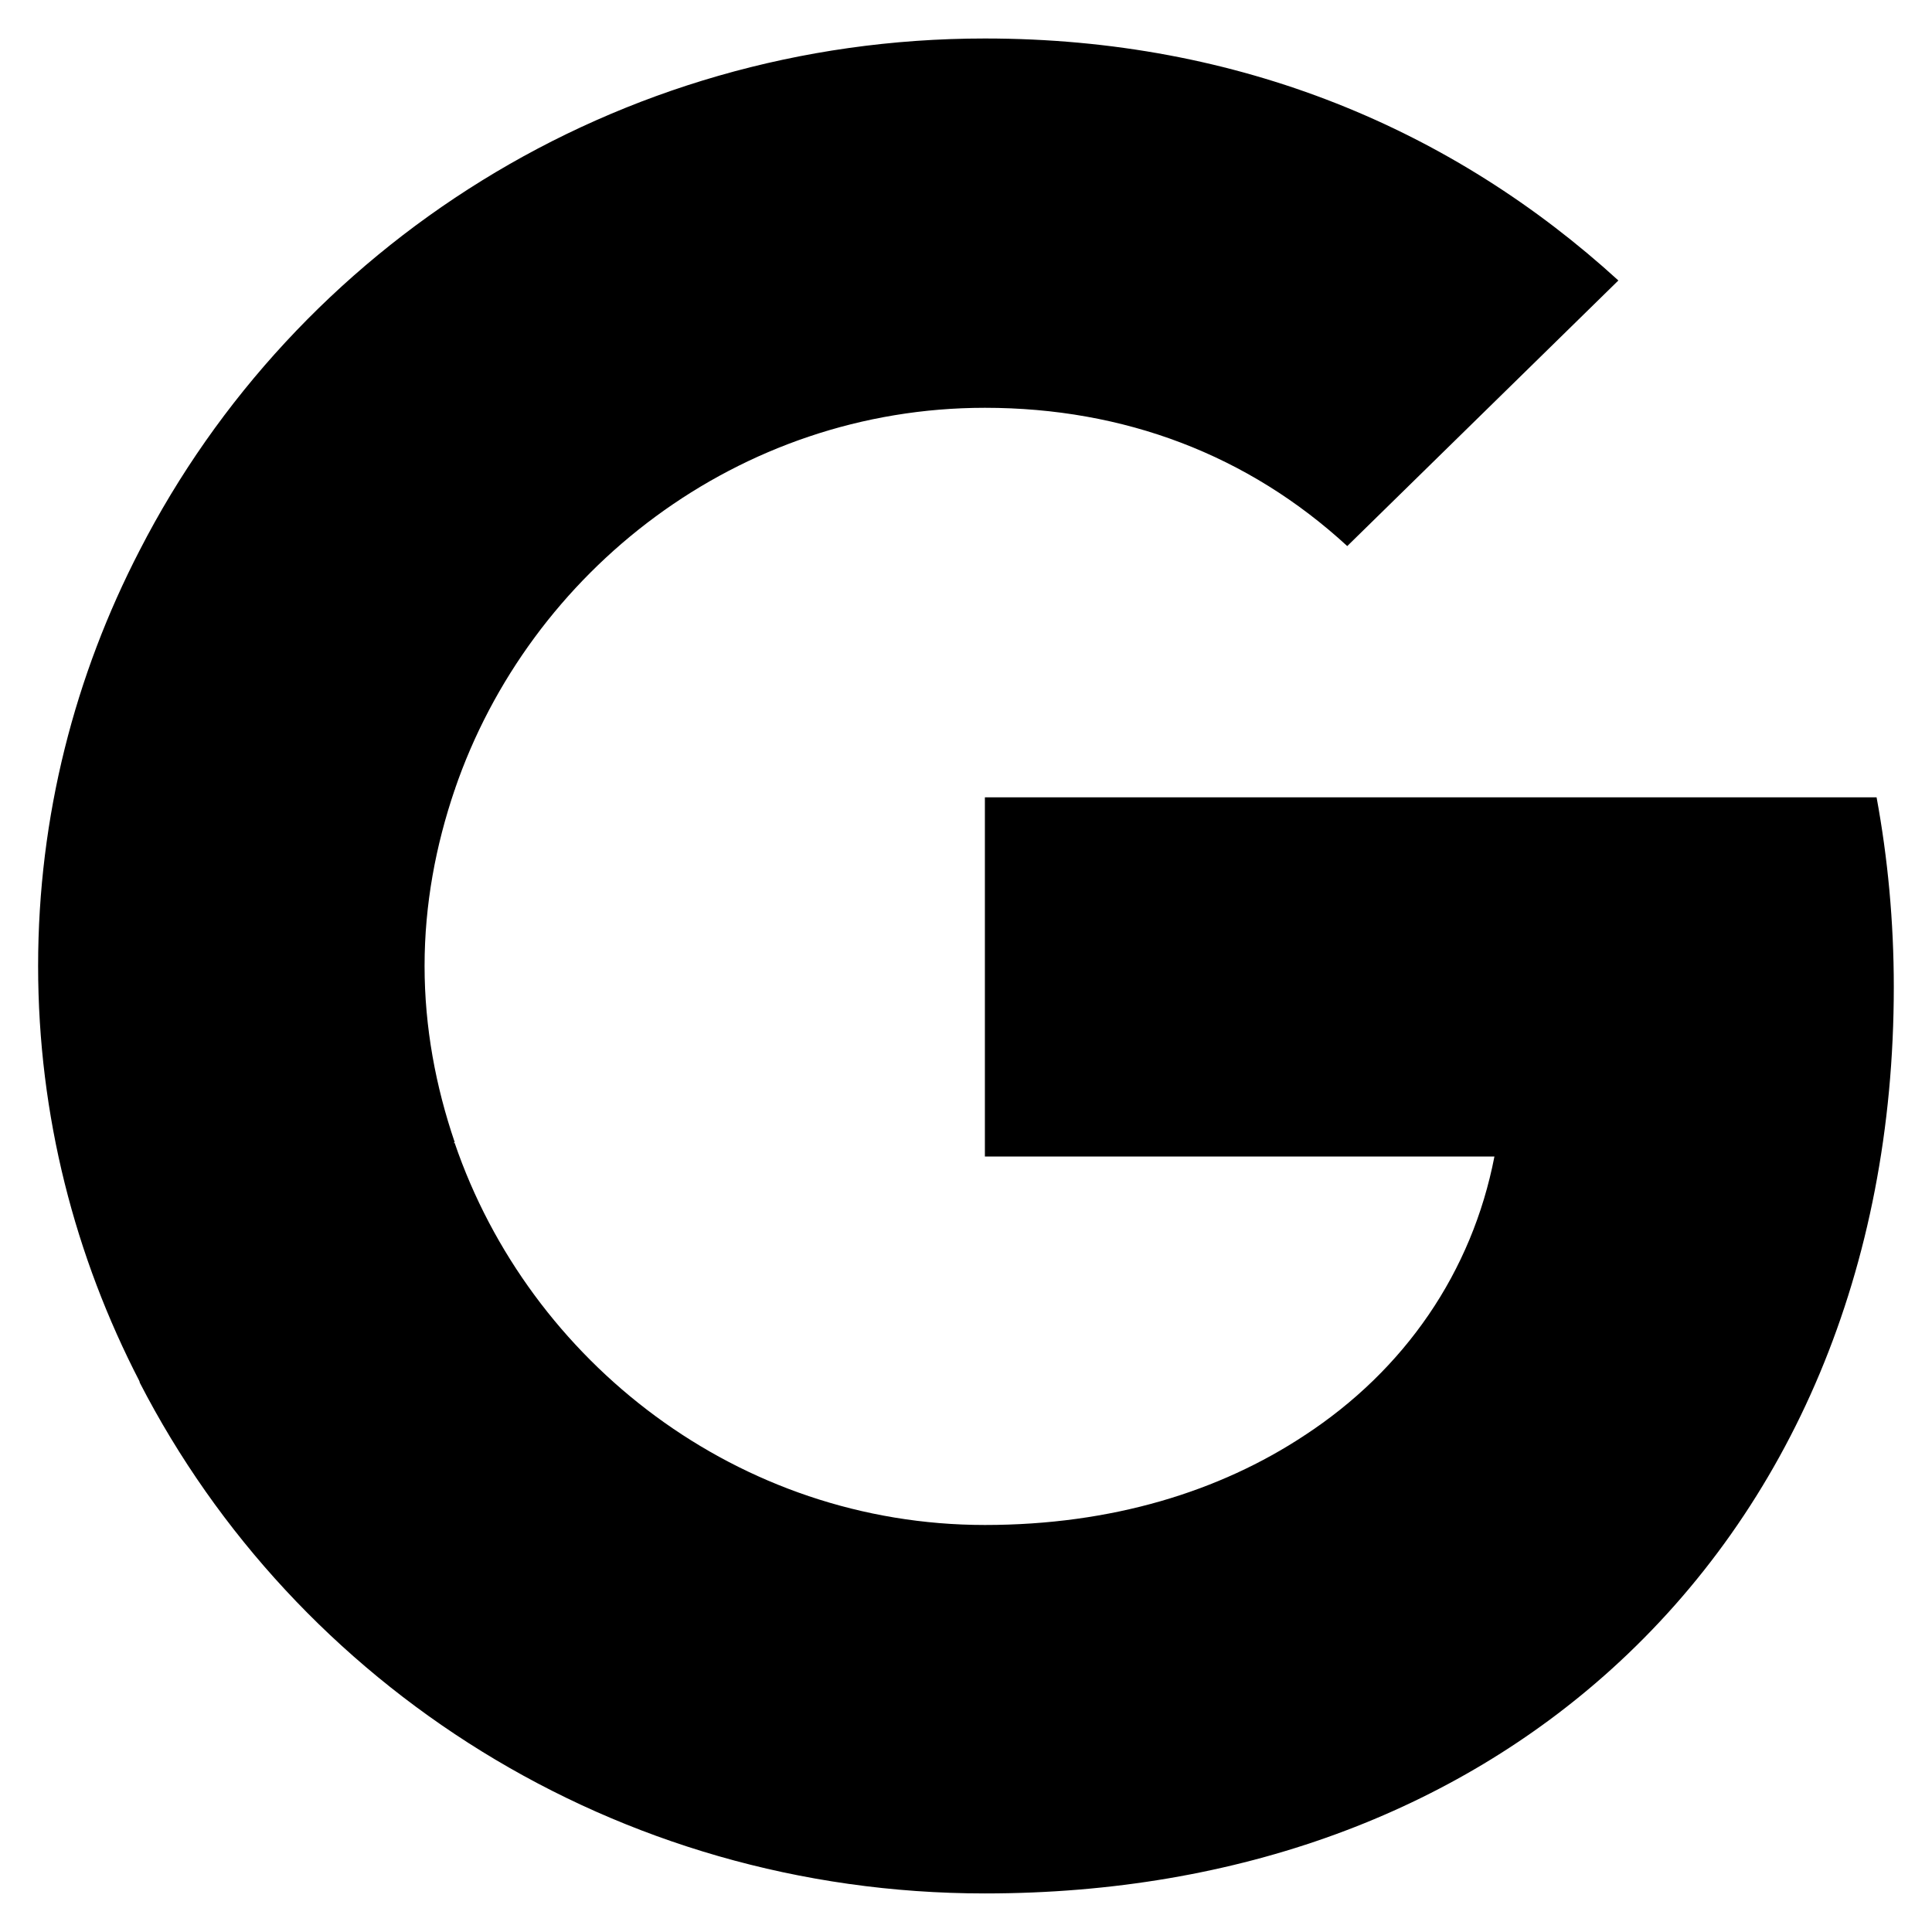
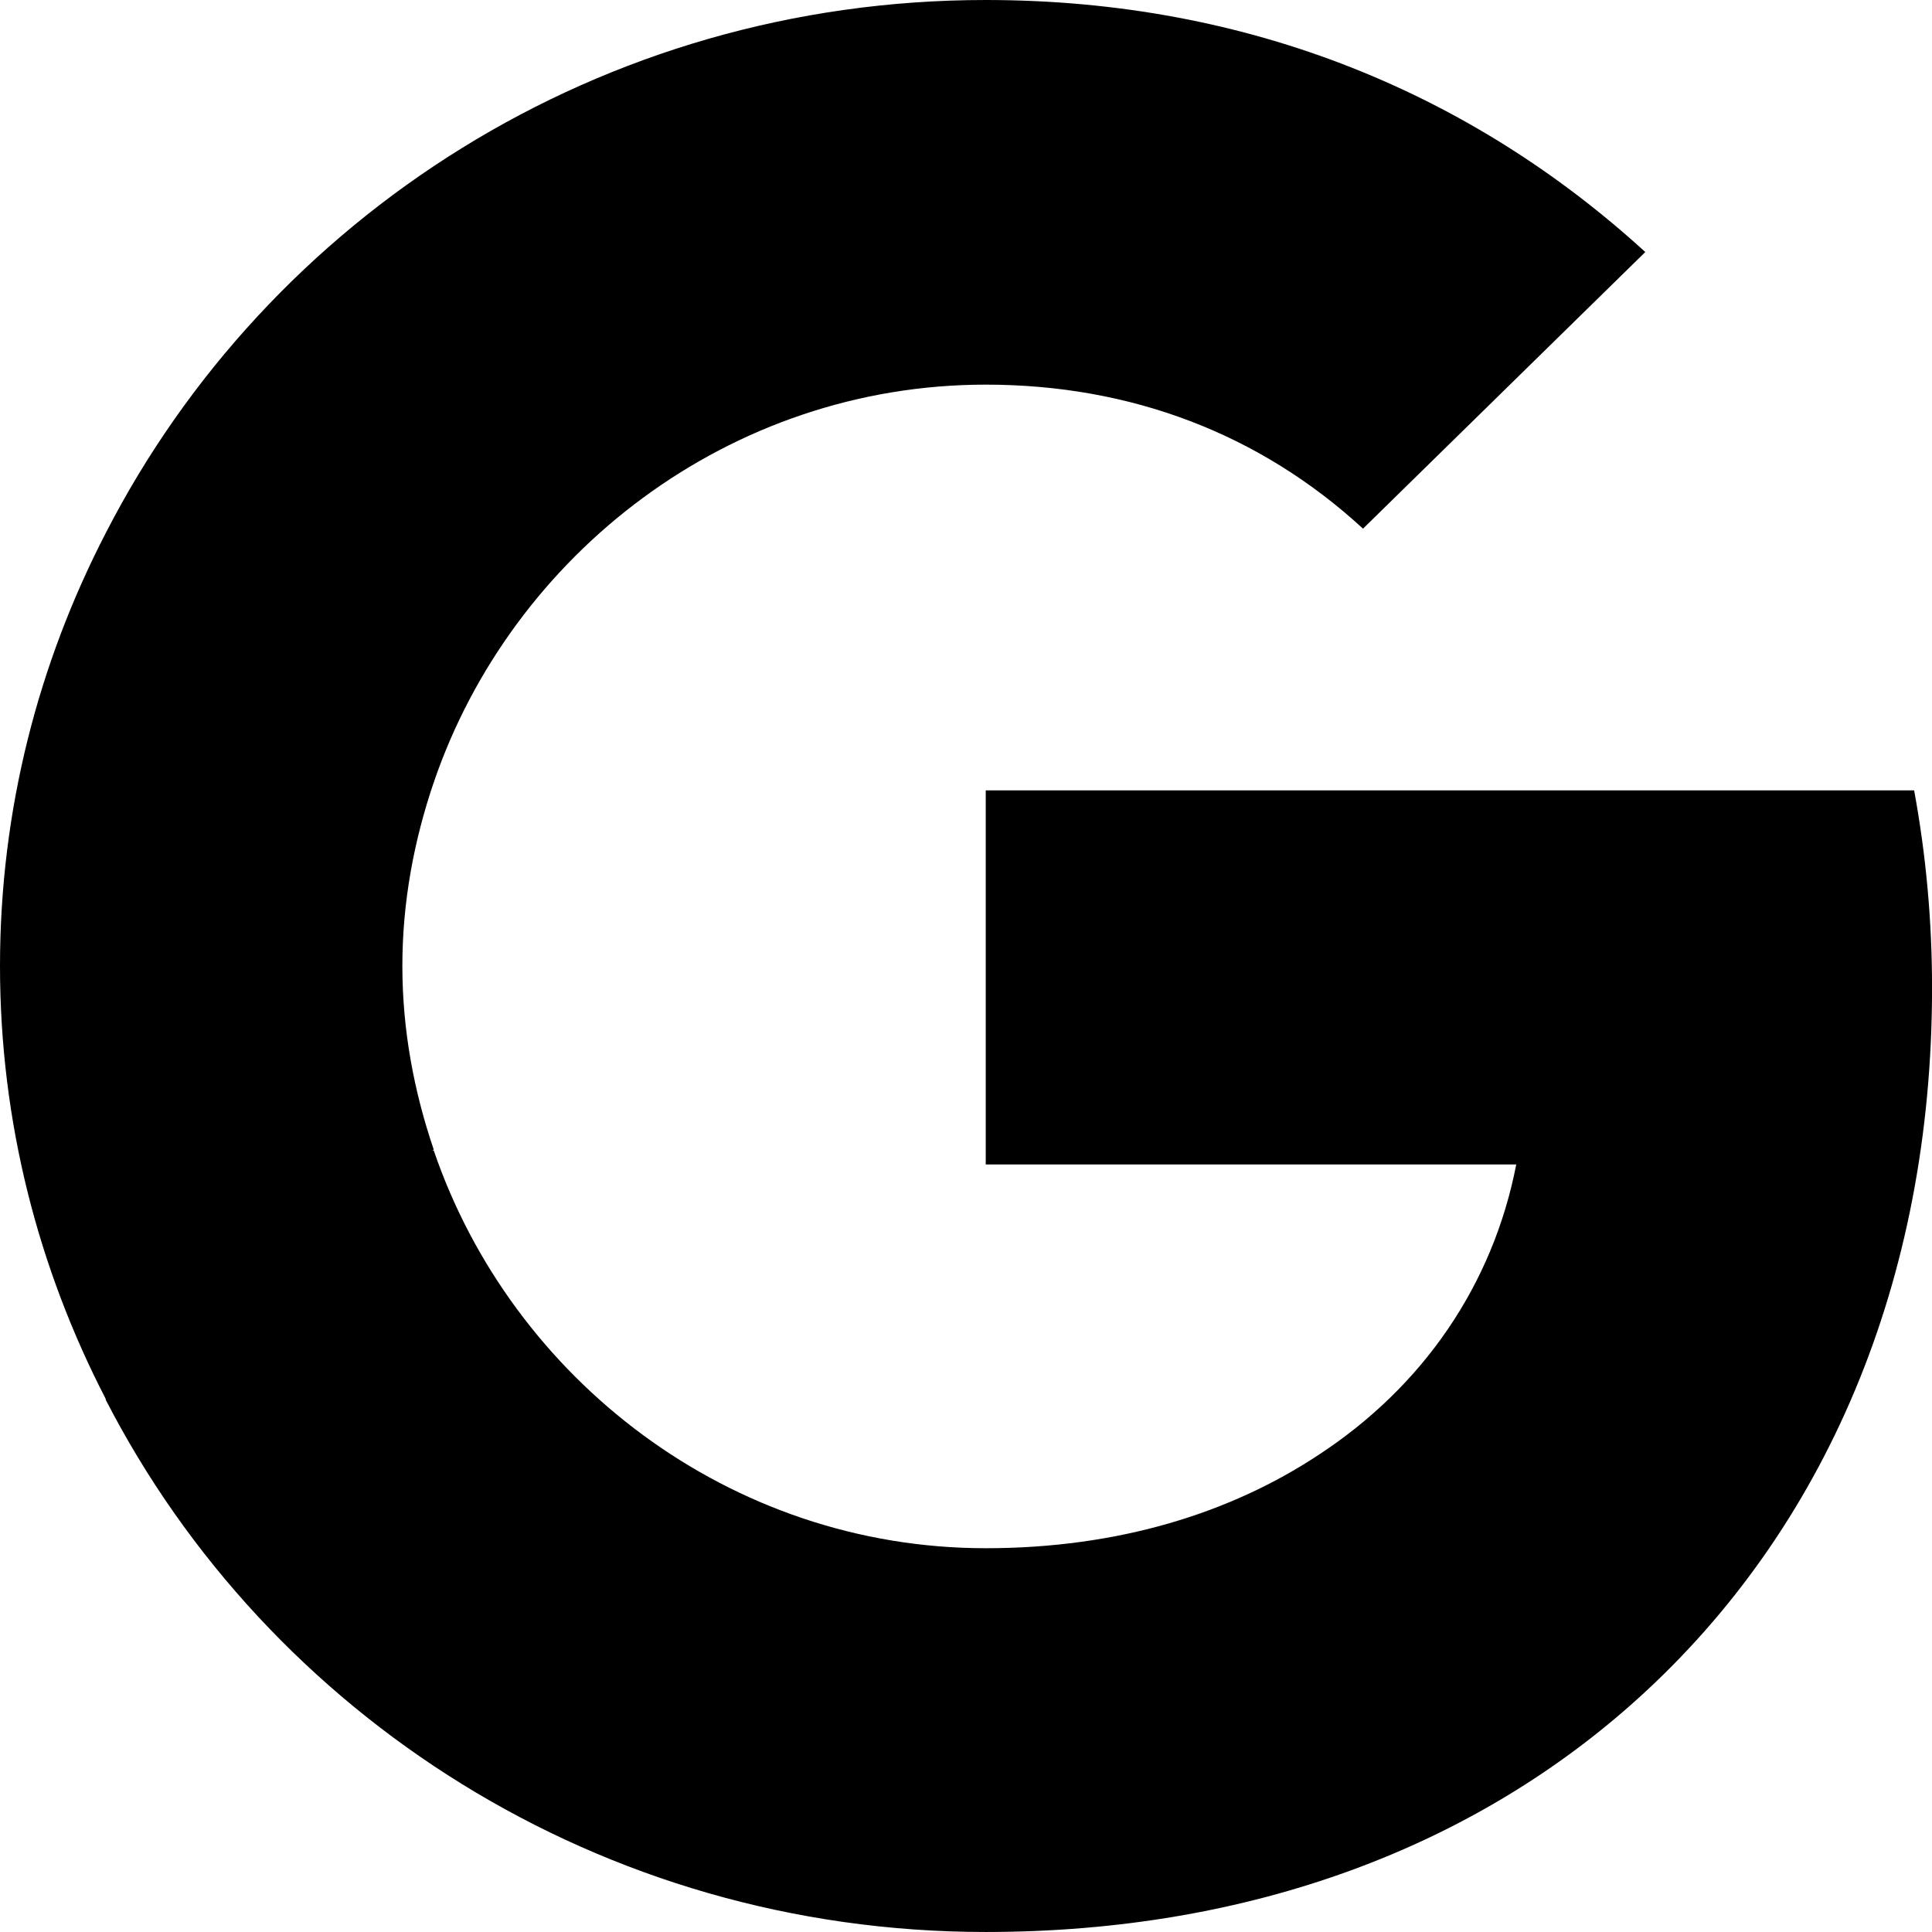
- <svg xmlns="http://www.w3.org/2000/svg" width="24" height="24" viewBox="0 0 24 24">
-   <g transform="matrix(1.0692 0 0 1.0474 -.59572 -.56922)" fill="#000">
+ <svg xmlns="http://www.w3.org/2000/svg" viewBox="0 0 24 24">
+   <g transform="matrix(1.1132 0 0 1.0909 -1.1132 -1.0909)" fill="#000">
    <path d="m22.56 12.25c0-0.78-0.07-1.53-0.2-2.25h-10.36v4.26h5.92c-0.26 1.37-1.04 2.53-2.21 3.31v2.77h3.57c2.08-1.92 3.28-4.74 3.28-8.09z" />
    <path d="m12 23c2.97 0 5.46-0.98 7.28-2.66l-3.57-2.77c-0.98 0.66-2.23 1.06-3.71 1.06-2.86 0-5.29-1.93-6.16-4.53h-3.66v2.84c1.81 3.59 5.52 6.06 9.82 6.06z" />
    <path d="m5.84 14.09c-0.22-0.66-0.35-1.36-0.35-2.09s0.13-1.43 0.35-2.09v-2.84h-3.66c-0.75 1.48-1.18 3.15-1.18 4.93s0.43 3.45 1.18 4.93l2.85-2.22z" />
    <path d="m12 5.38c1.62 0 3.06 0.56 4.21 1.64l3.15-3.15c-1.91-1.78-4.39-2.87-7.36-2.87-4.3 0-8.01 2.47-9.82 6.07l3.66 2.84c0.87-2.6 3.3-4.53 6.16-4.53z" />
  </g>
</svg>
